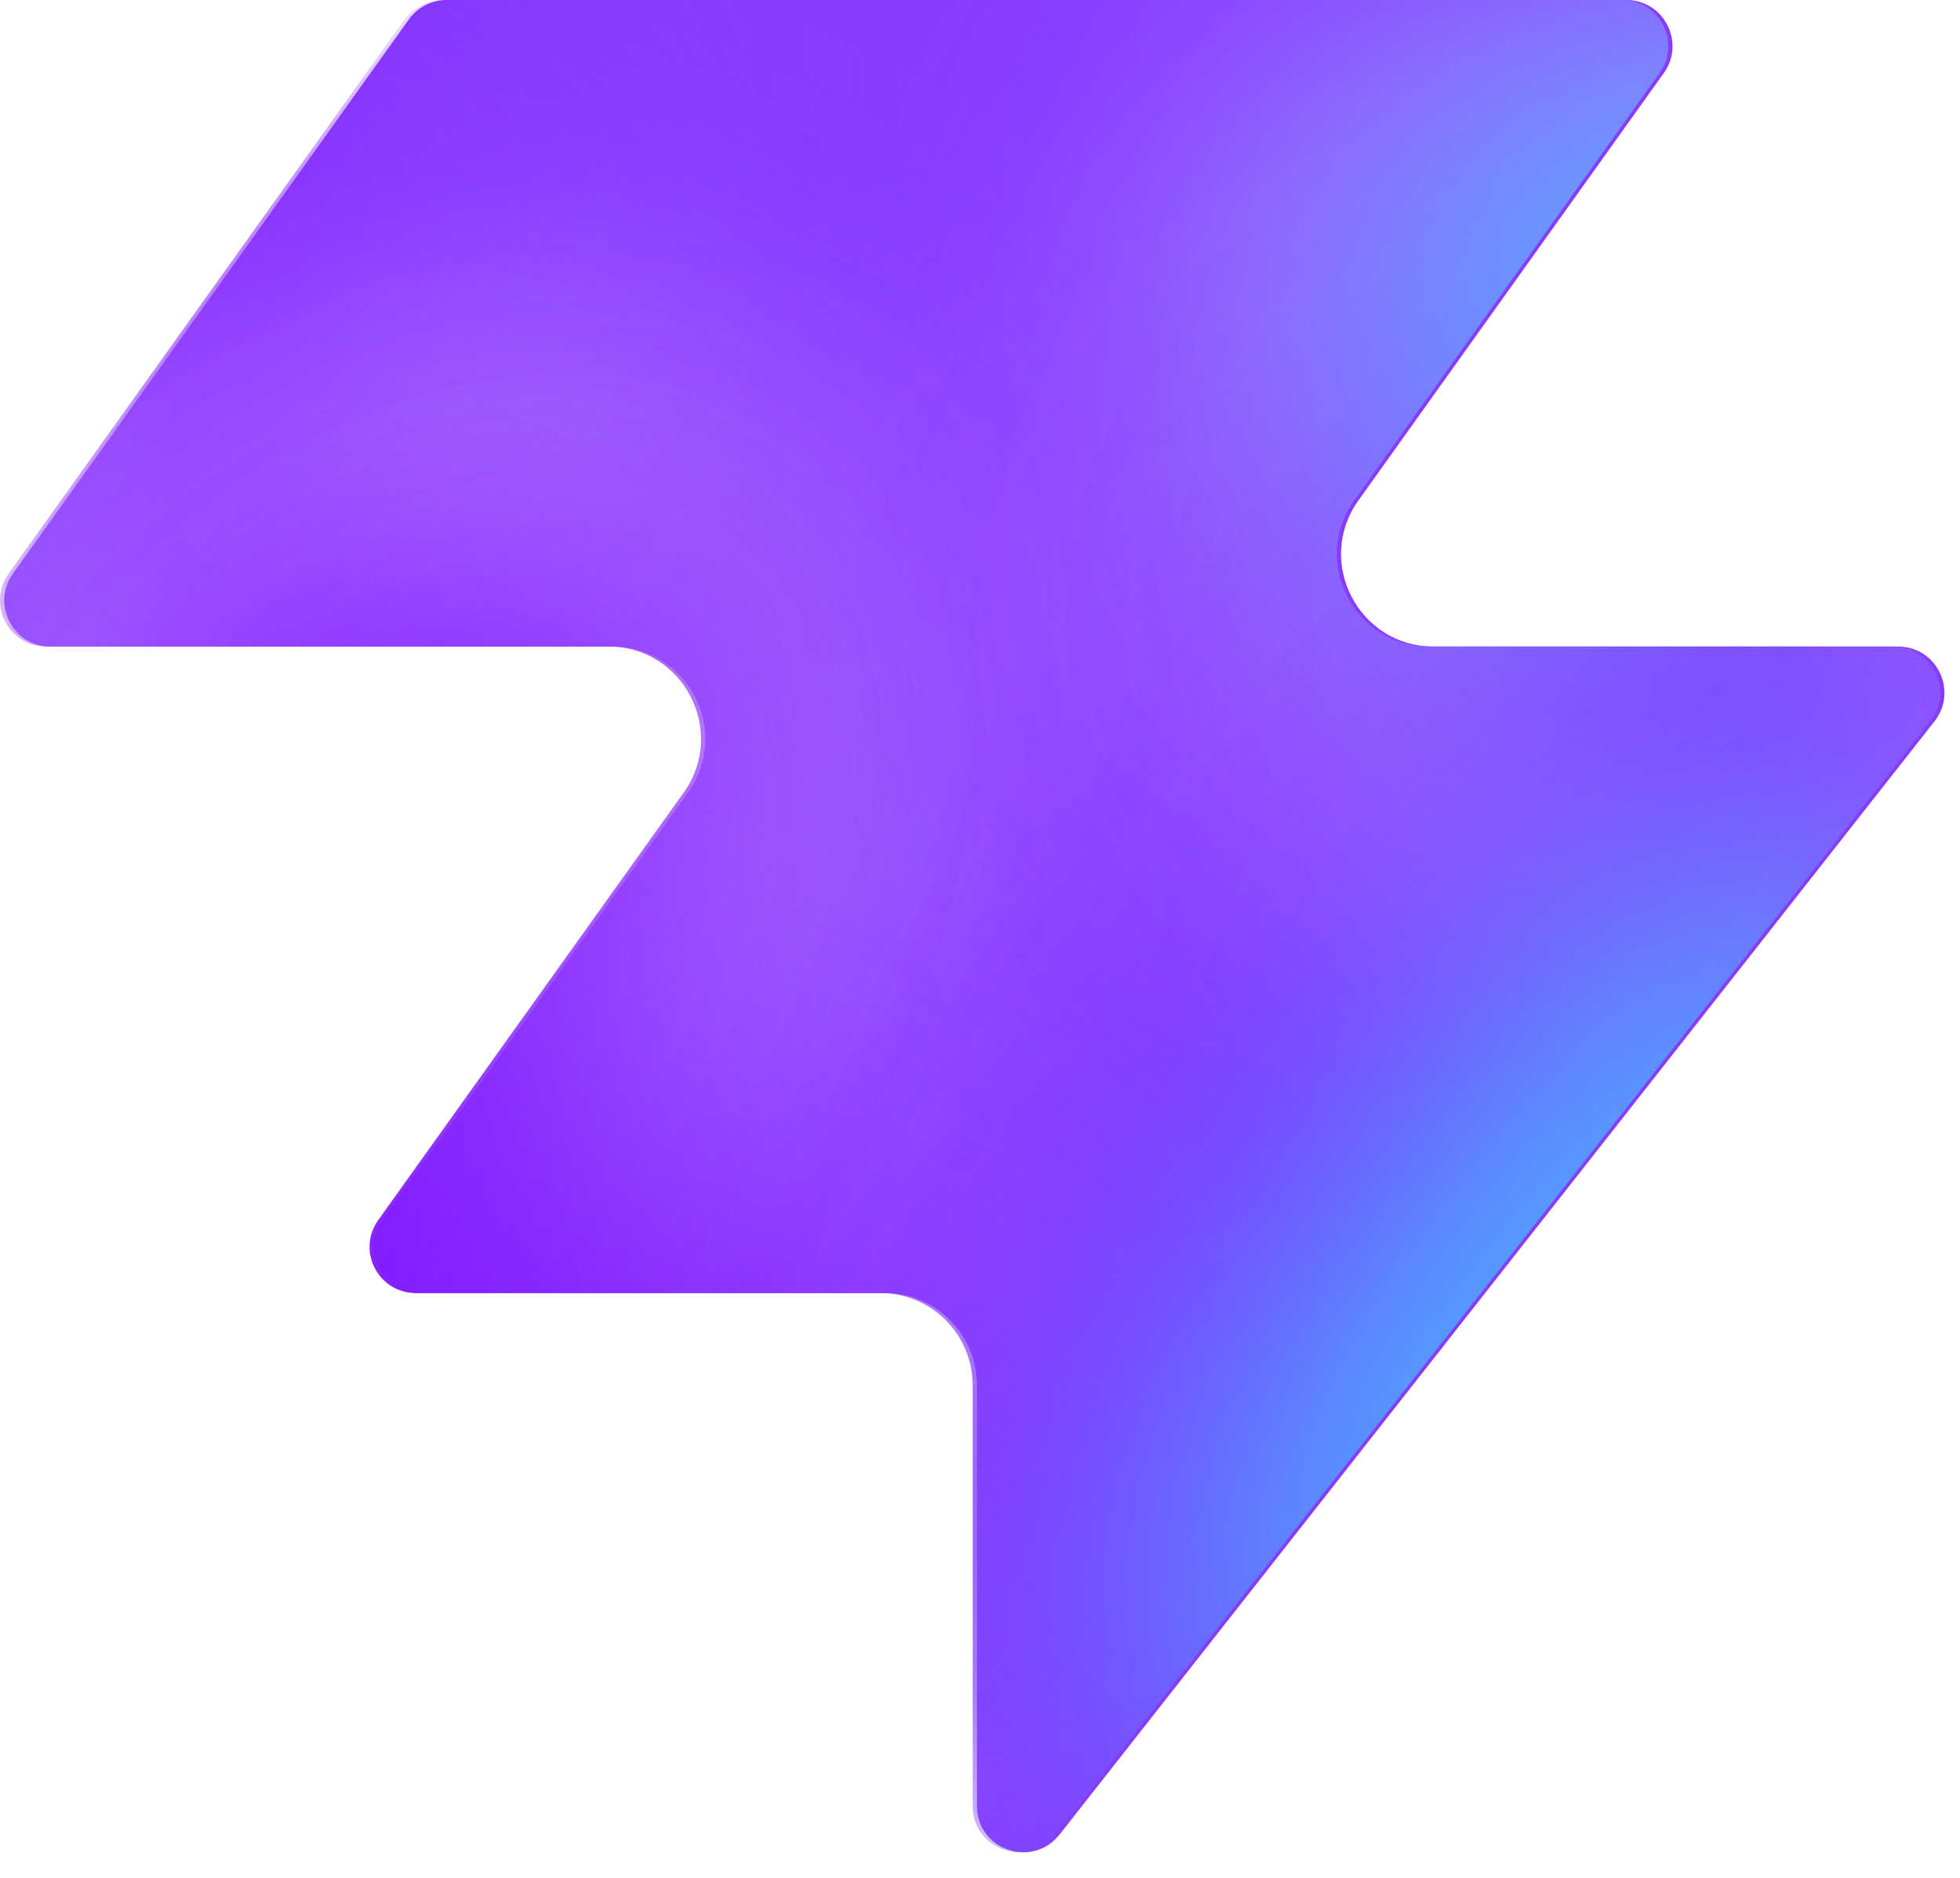
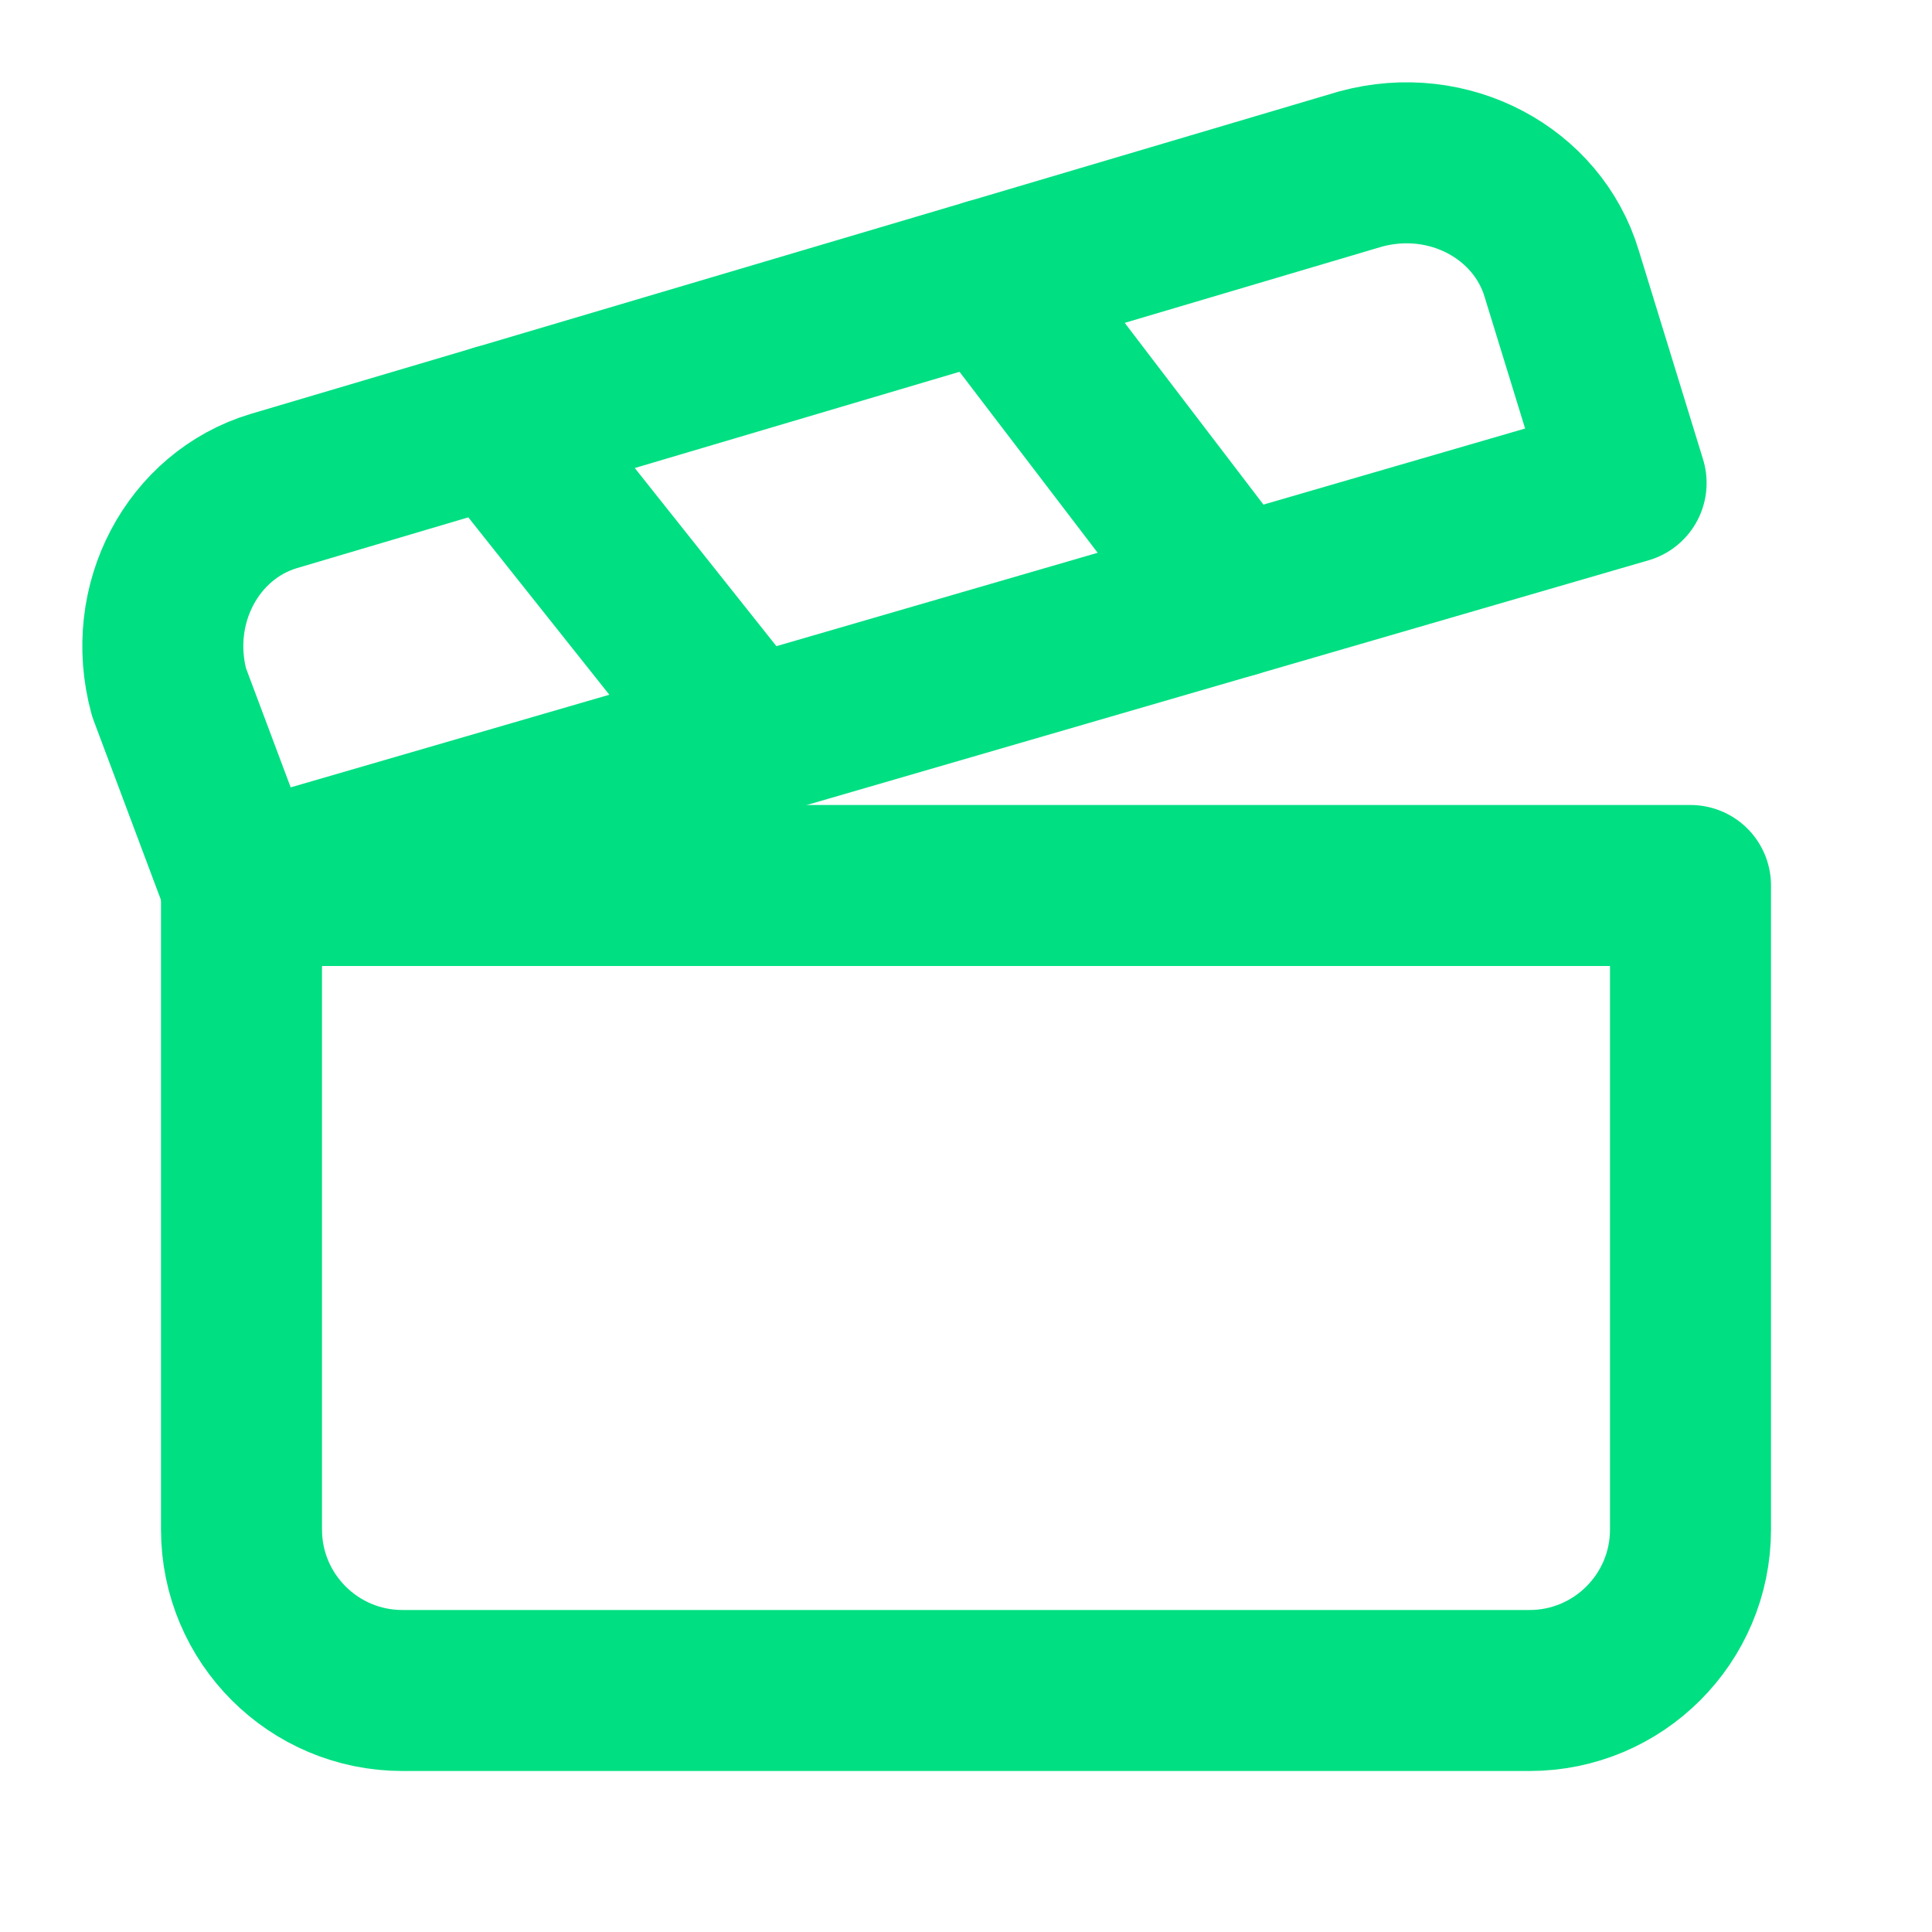
- <svg xmlns="http://www.w3.org/2000/svg" width="48" height="46" fill="none" viewBox="0 0 48 46">
-   <path fill="#863bff" d="M25.946 44.938c-.664.845-2.021.375-2.021-.698V33.937a2.26 2.26 0 0 0-2.262-2.262H10.287c-.92 0-1.456-1.04-.92-1.788l7.48-10.471c1.07-1.497 0-3.578-1.842-3.578H1.237c-.92 0-1.456-1.04-.92-1.788L10.013.474c.214-.297.556-.474.92-.474h28.894c.92 0 1.456 1.04.92 1.788l-7.48 10.471c-1.07 1.498 0 3.579 1.842 3.579h11.377c.943 0 1.473 1.088.89 1.83L25.947 44.94z" style="fill:#863bff;fill:color(display-p3 .525 .23 1);fill-opacity:1" />
-   <mask id="a" width="48" height="46" x="0" y="0" maskUnits="userSpaceOnUse" style="mask-type:alpha">
-     <path fill="#000" d="M25.842 44.938c-.664.844-2.021.375-2.021-.698V33.937a2.26 2.26 0 0 0-2.262-2.262H10.183c-.92 0-1.456-1.04-.92-1.788l7.48-10.471c1.07-1.498 0-3.579-1.842-3.579H1.133c-.92 0-1.456-1.04-.92-1.787L9.91.473c.214-.297.556-.474.92-.474h28.894c.92 0 1.456 1.04.92 1.788l-7.48 10.471c-1.07 1.498 0 3.578 1.842 3.578h11.377c.943 0 1.473 1.088.89 1.832L25.843 44.94z" style="fill:#000;fill-opacity:1" />
-   </mask>
-   <g mask="url(#a)">
-     <g filter="url(#b)">
-       <ellipse cx="5.508" cy="14.704" fill="#ede6ff" rx="5.508" ry="14.704" style="fill:#ede6ff;fill:color(display-p3 .927 .903 1);fill-opacity:1" transform="matrix(.00324 1 1 -.00324 -4.47 31.516)" />
-     </g>
-     <g filter="url(#c)">
-       <ellipse cx="10.399" cy="29.851" fill="#ede6ff" rx="10.399" ry="29.851" style="fill:#ede6ff;fill:color(display-p3 .927 .903 1);fill-opacity:1" transform="matrix(.00324 1 1 -.00324 -39.328 7.883)" />
-     </g>
-     <g filter="url(#d)">
-       <ellipse cx="5.508" cy="30.487" fill="#7e14ff" rx="5.508" ry="30.487" style="fill:#7e14ff;fill:color(display-p3 .492 .077 1);fill-opacity:1" transform="rotate(89.814 -25.913 -14.639)scale(1 -1)" />
-     </g>
-     <g filter="url(#e)">
-       <ellipse cx="5.508" cy="30.599" fill="#7e14ff" rx="5.508" ry="30.599" style="fill:#7e14ff;fill:color(display-p3 .492 .077 1);fill-opacity:1" transform="rotate(89.814 -32.644 -3.334)scale(1 -1)" />
-     </g>
-     <g filter="url(#f)">
-       <ellipse cx="5.508" cy="30.599" fill="#7e14ff" rx="5.508" ry="30.599" style="fill:#7e14ff;fill:color(display-p3 .492 .077 1);fill-opacity:1" transform="matrix(.00324 1 1 -.00324 -34.34 30.47)" />
-     </g>
-     <g filter="url(#g)">
-       <ellipse cx="14.072" cy="22.078" fill="#ede6ff" rx="14.072" ry="22.078" style="fill:#ede6ff;fill:color(display-p3 .927 .903 1);fill-opacity:1" transform="rotate(93.35 24.506 48.493)scale(-1 1)" />
-     </g>
-     <g filter="url(#h)">
-       <ellipse cx="3.47" cy="21.501" fill="#7e14ff" rx="3.47" ry="21.501" style="fill:#7e14ff;fill:color(display-p3 .492 .077 1);fill-opacity:1" transform="rotate(89.009 28.708 47.59)scale(-1 1)" />
-     </g>
-     <g filter="url(#i)">
-       <ellipse cx="3.47" cy="21.501" fill="#7e14ff" rx="3.47" ry="21.501" style="fill:#7e14ff;fill:color(display-p3 .492 .077 1);fill-opacity:1" transform="rotate(89.009 28.708 47.59)scale(-1 1)" />
-     </g>
-     <g filter="url(#j)">
-       <ellipse cx=".387" cy="8.972" fill="#7e14ff" rx="4.407" ry="29.108" style="fill:#7e14ff;fill:color(display-p3 .492 .077 1);fill-opacity:1" transform="rotate(39.51 .387 8.972)" />
-     </g>
-     <g filter="url(#k)">
-       <ellipse cx="47.523" cy="-6.092" fill="#7e14ff" rx="4.407" ry="29.108" style="fill:#7e14ff;fill:color(display-p3 .492 .077 1);fill-opacity:1" transform="rotate(37.892 47.523 -6.092)" />
-     </g>
-     <g filter="url(#l)">
-       <ellipse cx="41.412" cy="6.333" fill="#47bfff" rx="5.971" ry="9.665" style="fill:#47bfff;fill:color(display-p3 .28 .748 1);fill-opacity:1" transform="rotate(37.892 41.412 6.333)" />
-     </g>
-     <g filter="url(#m)">
-       <ellipse cx="-1.879" cy="38.332" fill="#7e14ff" rx="4.407" ry="29.108" style="fill:#7e14ff;fill:color(display-p3 .492 .077 1);fill-opacity:1" transform="rotate(37.892 -1.88 38.332)" />
-     </g>
-     <g filter="url(#n)">
-       <ellipse cx="-1.879" cy="38.332" fill="#7e14ff" rx="4.407" ry="29.108" style="fill:#7e14ff;fill:color(display-p3 .492 .077 1);fill-opacity:1" transform="rotate(37.892 -1.88 38.332)" />
-     </g>
-     <g filter="url(#o)">
-       <ellipse cx="35.651" cy="29.907" fill="#7e14ff" rx="4.407" ry="29.108" style="fill:#7e14ff;fill:color(display-p3 .492 .077 1);fill-opacity:1" transform="rotate(37.892 35.651 29.907)" />
-     </g>
-     <g filter="url(#p)">
-       <ellipse cx="38.418" cy="32.4" fill="#47bfff" rx="5.971" ry="15.297" style="fill:#47bfff;fill:color(display-p3 .28 .748 1);fill-opacity:1" transform="rotate(37.892 38.418 32.4)" />
-     </g>
-   </g>
-   <defs>
-     <filter id="b" width="60.045" height="41.654" x="-19.77" y="16.149" color-interpolation-filters="sRGB" filterUnits="userSpaceOnUse">
-       <feFlood flood-opacity="0" result="BackgroundImageFix" />
-       <feBlend in="SourceGraphic" in2="BackgroundImageFix" result="shape" />
-       <feGaussianBlur result="effect1_foregroundBlur_2002_17158" stdDeviation="7.659" />
-     </filter>
-     <filter id="c" width="90.34" height="51.437" x="-54.613" y="-7.533" color-interpolation-filters="sRGB" filterUnits="userSpaceOnUse">
-       <feFlood flood-opacity="0" result="BackgroundImageFix" />
-       <feBlend in="SourceGraphic" in2="BackgroundImageFix" result="shape" />
-       <feGaussianBlur result="effect1_foregroundBlur_2002_17158" stdDeviation="7.659" />
-     </filter>
-     <filter id="d" width="79.355" height="29.4" x="-49.64" y="2.03" color-interpolation-filters="sRGB" filterUnits="userSpaceOnUse">
-       <feFlood flood-opacity="0" result="BackgroundImageFix" />
-       <feBlend in="SourceGraphic" in2="BackgroundImageFix" result="shape" />
-       <feGaussianBlur result="effect1_foregroundBlur_2002_17158" stdDeviation="4.596" />
-     </filter>
-     <filter id="e" width="79.579" height="29.4" x="-45.045" y="20.029" color-interpolation-filters="sRGB" filterUnits="userSpaceOnUse">
-       <feFlood flood-opacity="0" result="BackgroundImageFix" />
-       <feBlend in="SourceGraphic" in2="BackgroundImageFix" result="shape" />
-       <feGaussianBlur result="effect1_foregroundBlur_2002_17158" stdDeviation="4.596" />
-     </filter>
-     <filter id="f" width="79.579" height="29.4" x="-43.513" y="21.178" color-interpolation-filters="sRGB" filterUnits="userSpaceOnUse">
-       <feFlood flood-opacity="0" result="BackgroundImageFix" />
-       <feBlend in="SourceGraphic" in2="BackgroundImageFix" result="shape" />
-       <feGaussianBlur result="effect1_foregroundBlur_2002_17158" stdDeviation="4.596" />
-     </filter>
-     <filter id="g" width="74.749" height="58.852" x="15.756" y="-17.901" color-interpolation-filters="sRGB" filterUnits="userSpaceOnUse">
-       <feFlood flood-opacity="0" result="BackgroundImageFix" />
-       <feBlend in="SourceGraphic" in2="BackgroundImageFix" result="shape" />
-       <feGaussianBlur result="effect1_foregroundBlur_2002_17158" stdDeviation="7.659" />
-     </filter>
-     <filter id="h" width="61.377" height="25.362" x="23.548" y="2.284" color-interpolation-filters="sRGB" filterUnits="userSpaceOnUse">
-       <feFlood flood-opacity="0" result="BackgroundImageFix" />
-       <feBlend in="SourceGraphic" in2="BackgroundImageFix" result="shape" />
-       <feGaussianBlur result="effect1_foregroundBlur_2002_17158" stdDeviation="4.596" />
-     </filter>
-     <filter id="i" width="61.377" height="25.362" x="23.548" y="2.284" color-interpolation-filters="sRGB" filterUnits="userSpaceOnUse">
-       <feFlood flood-opacity="0" result="BackgroundImageFix" />
-       <feBlend in="SourceGraphic" in2="BackgroundImageFix" result="shape" />
-       <feGaussianBlur result="effect1_foregroundBlur_2002_17158" stdDeviation="4.596" />
-     </filter>
-     <filter id="j" width="56.045" height="63.649" x="-27.636" y="-22.853" color-interpolation-filters="sRGB" filterUnits="userSpaceOnUse">
-       <feFlood flood-opacity="0" result="BackgroundImageFix" />
-       <feBlend in="SourceGraphic" in2="BackgroundImageFix" result="shape" />
-       <feGaussianBlur result="effect1_foregroundBlur_2002_17158" stdDeviation="4.596" />
-     </filter>
-     <filter id="k" width="54.814" height="64.646" x="20.116" y="-38.415" color-interpolation-filters="sRGB" filterUnits="userSpaceOnUse">
-       <feFlood flood-opacity="0" result="BackgroundImageFix" />
-       <feBlend in="SourceGraphic" in2="BackgroundImageFix" result="shape" />
-       <feGaussianBlur result="effect1_foregroundBlur_2002_17158" stdDeviation="4.596" />
-     </filter>
-     <filter id="l" width="33.541" height="35.313" x="24.641" y="-11.323" color-interpolation-filters="sRGB" filterUnits="userSpaceOnUse">
-       <feFlood flood-opacity="0" result="BackgroundImageFix" />
-       <feBlend in="SourceGraphic" in2="BackgroundImageFix" result="shape" />
-       <feGaussianBlur result="effect1_foregroundBlur_2002_17158" stdDeviation="4.596" />
-     </filter>
-     <filter id="m" width="54.814" height="64.646" x="-29.286" y="6.009" color-interpolation-filters="sRGB" filterUnits="userSpaceOnUse">
-       <feFlood flood-opacity="0" result="BackgroundImageFix" />
-       <feBlend in="SourceGraphic" in2="BackgroundImageFix" result="shape" />
-       <feGaussianBlur result="effect1_foregroundBlur_2002_17158" stdDeviation="4.596" />
-     </filter>
-     <filter id="n" width="54.814" height="64.646" x="-29.286" y="6.009" color-interpolation-filters="sRGB" filterUnits="userSpaceOnUse">
-       <feFlood flood-opacity="0" result="BackgroundImageFix" />
-       <feBlend in="SourceGraphic" in2="BackgroundImageFix" result="shape" />
-       <feGaussianBlur result="effect1_foregroundBlur_2002_17158" stdDeviation="4.596" />
-     </filter>
-     <filter id="o" width="54.814" height="64.646" x="8.244" y="-2.416" color-interpolation-filters="sRGB" filterUnits="userSpaceOnUse">
-       <feFlood flood-opacity="0" result="BackgroundImageFix" />
-       <feBlend in="SourceGraphic" in2="BackgroundImageFix" result="shape" />
-       <feGaussianBlur result="effect1_foregroundBlur_2002_17158" stdDeviation="4.596" />
-     </filter>
-     <filter id="p" width="39.409" height="43.623" x="18.713" y="10.588" color-interpolation-filters="sRGB" filterUnits="userSpaceOnUse">
-       <feFlood flood-opacity="0" result="BackgroundImageFix" />
-       <feBlend in="SourceGraphic" in2="BackgroundImageFix" result="shape" />
-       <feGaussianBlur result="effect1_foregroundBlur_2002_17158" stdDeviation="4.596" />
-     </filter>
-   </defs>
+ <svg xmlns="http://www.w3.org/2000/svg" width="24" height="24" viewBox="0 0 24 24" fill="none" stroke="#00df82" stroke-width="2" stroke-linecap="round" stroke-linejoin="round" class="lucide lucide-clapperboard">
+   <path d="m12.296 3.464 3.02 3.956" />
+   <path d="M20.2 6 3 11l-.9-2.4c-.3-1.1.3-2.2 1.3-2.5l13.5-4c1.1-.3 2.2.3 2.5 1.3z" />
+   <path d="M3 11h18v8a2 2 0 0 1-2 2H5a2 2 0 0 1-2-2z" />
+   <path d="m6.18 5.276 3.1 3.899" />
</svg>
